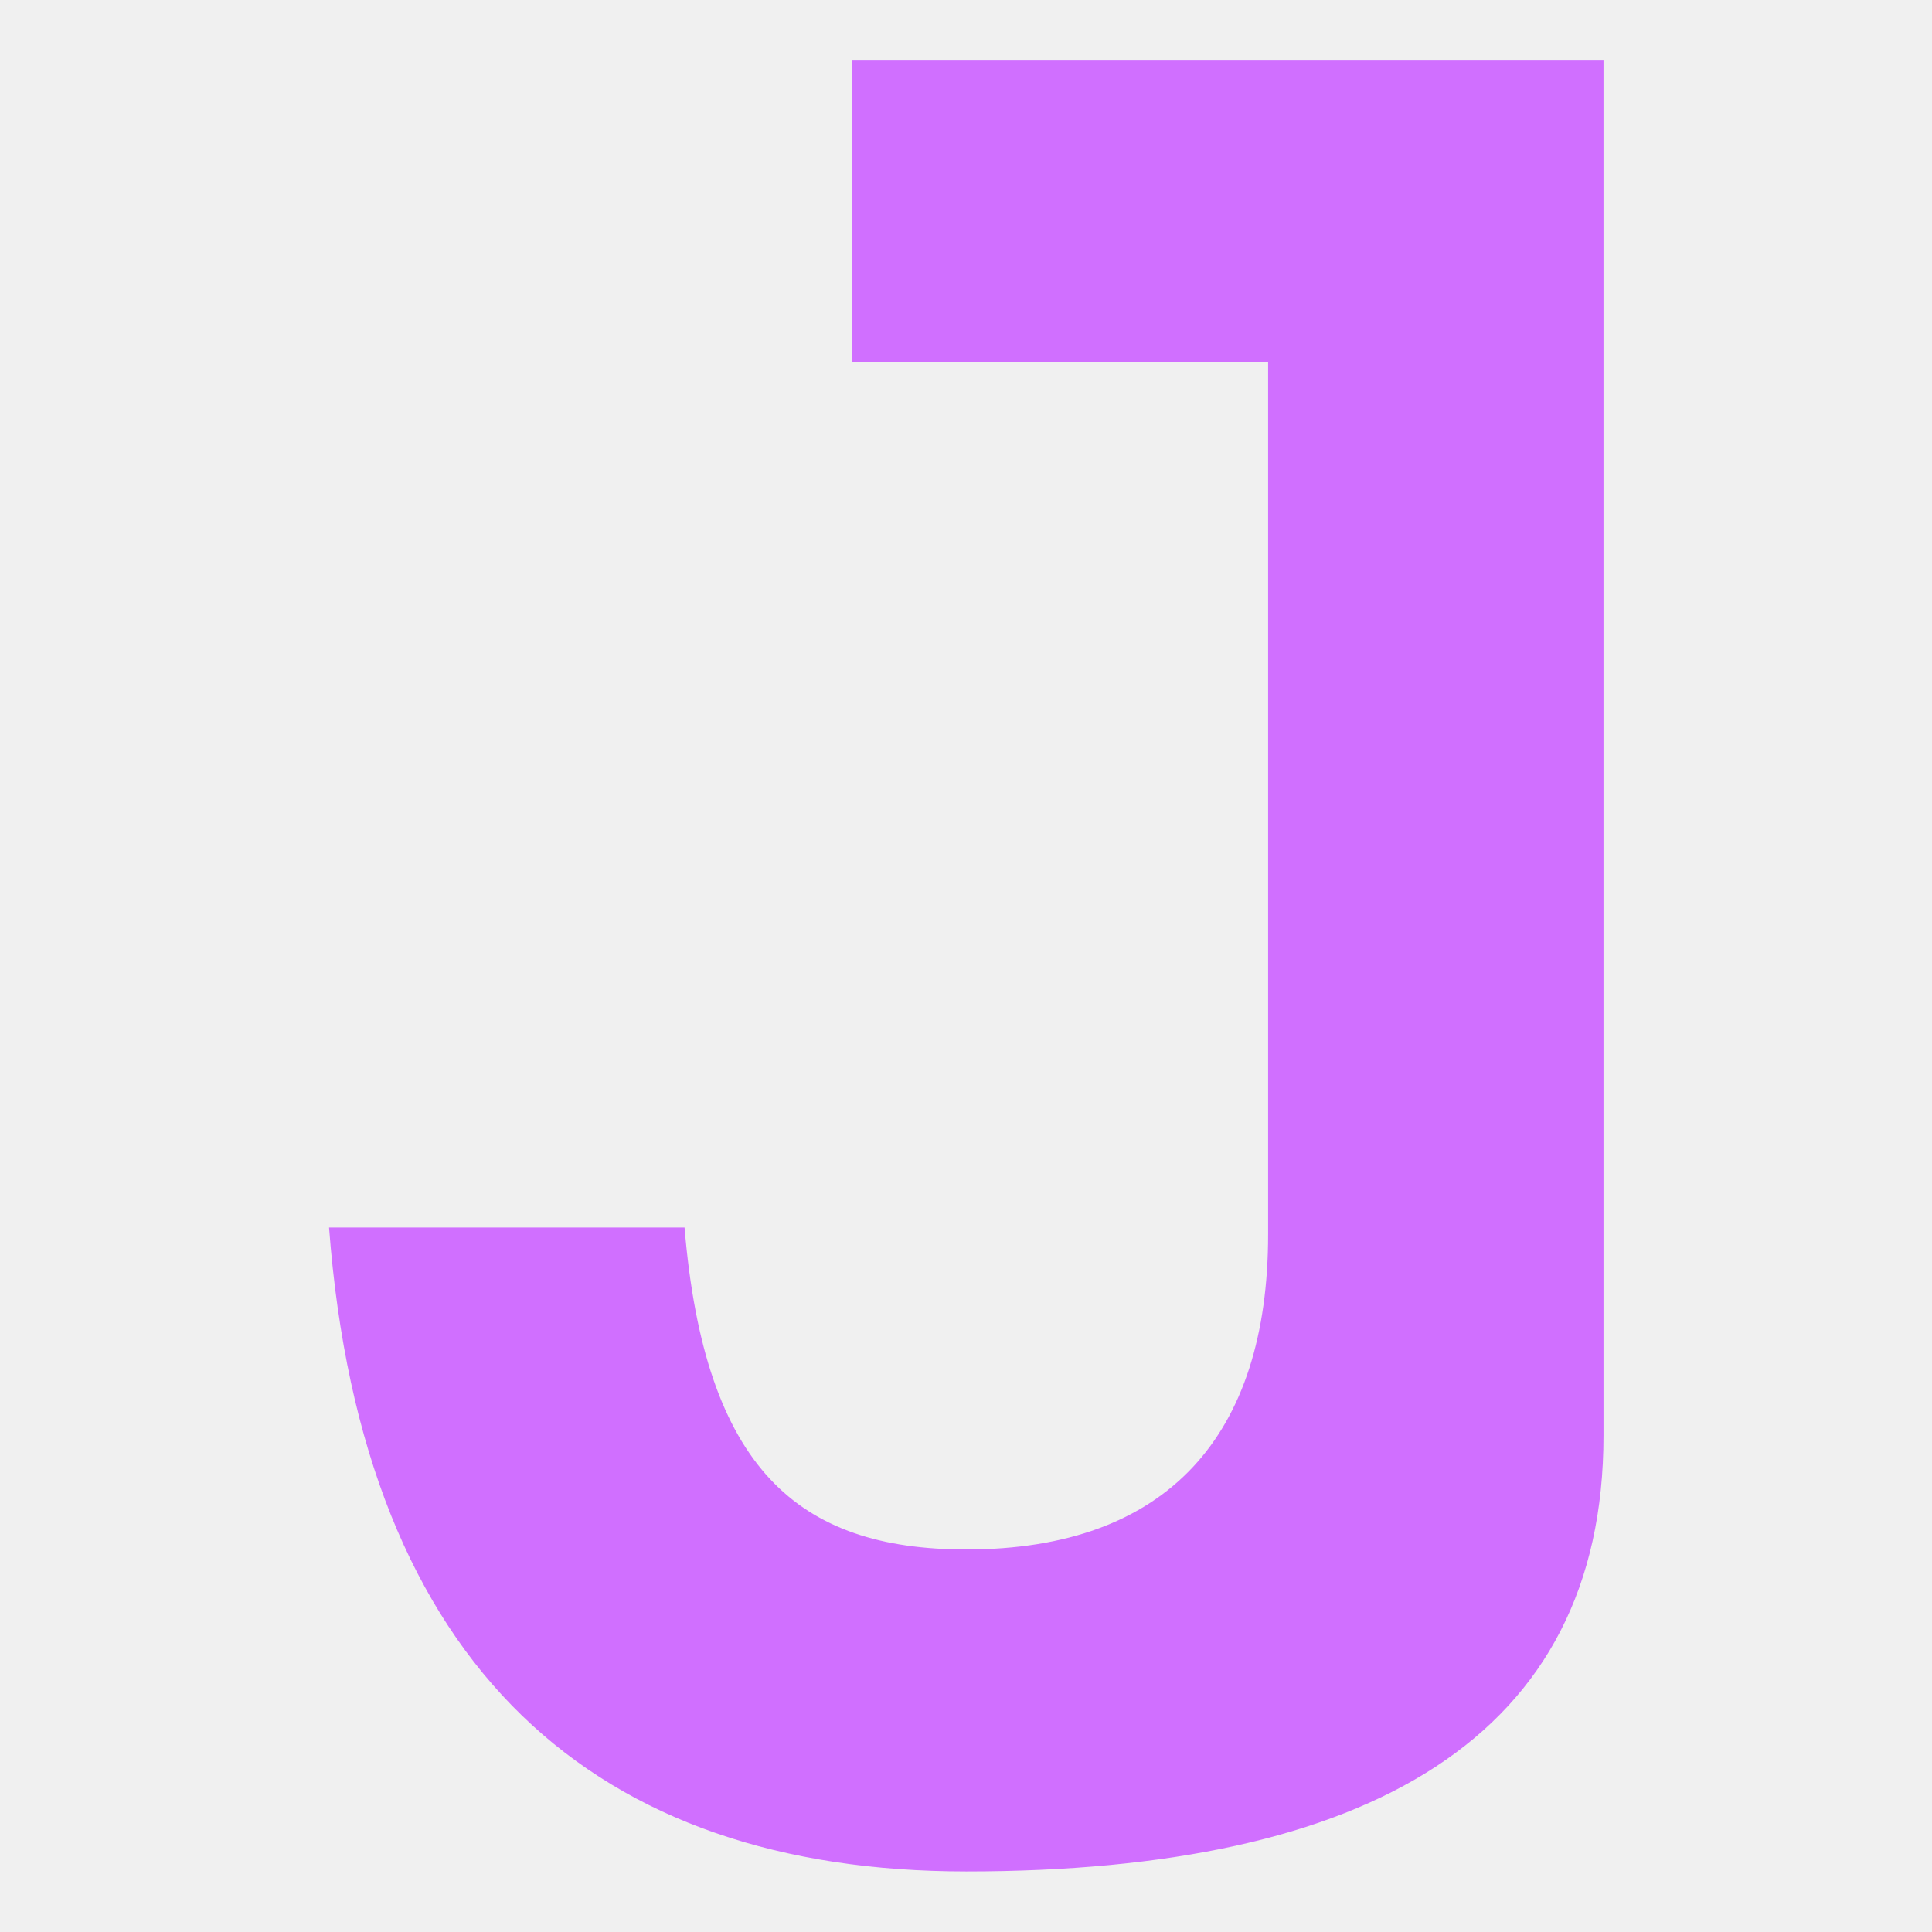
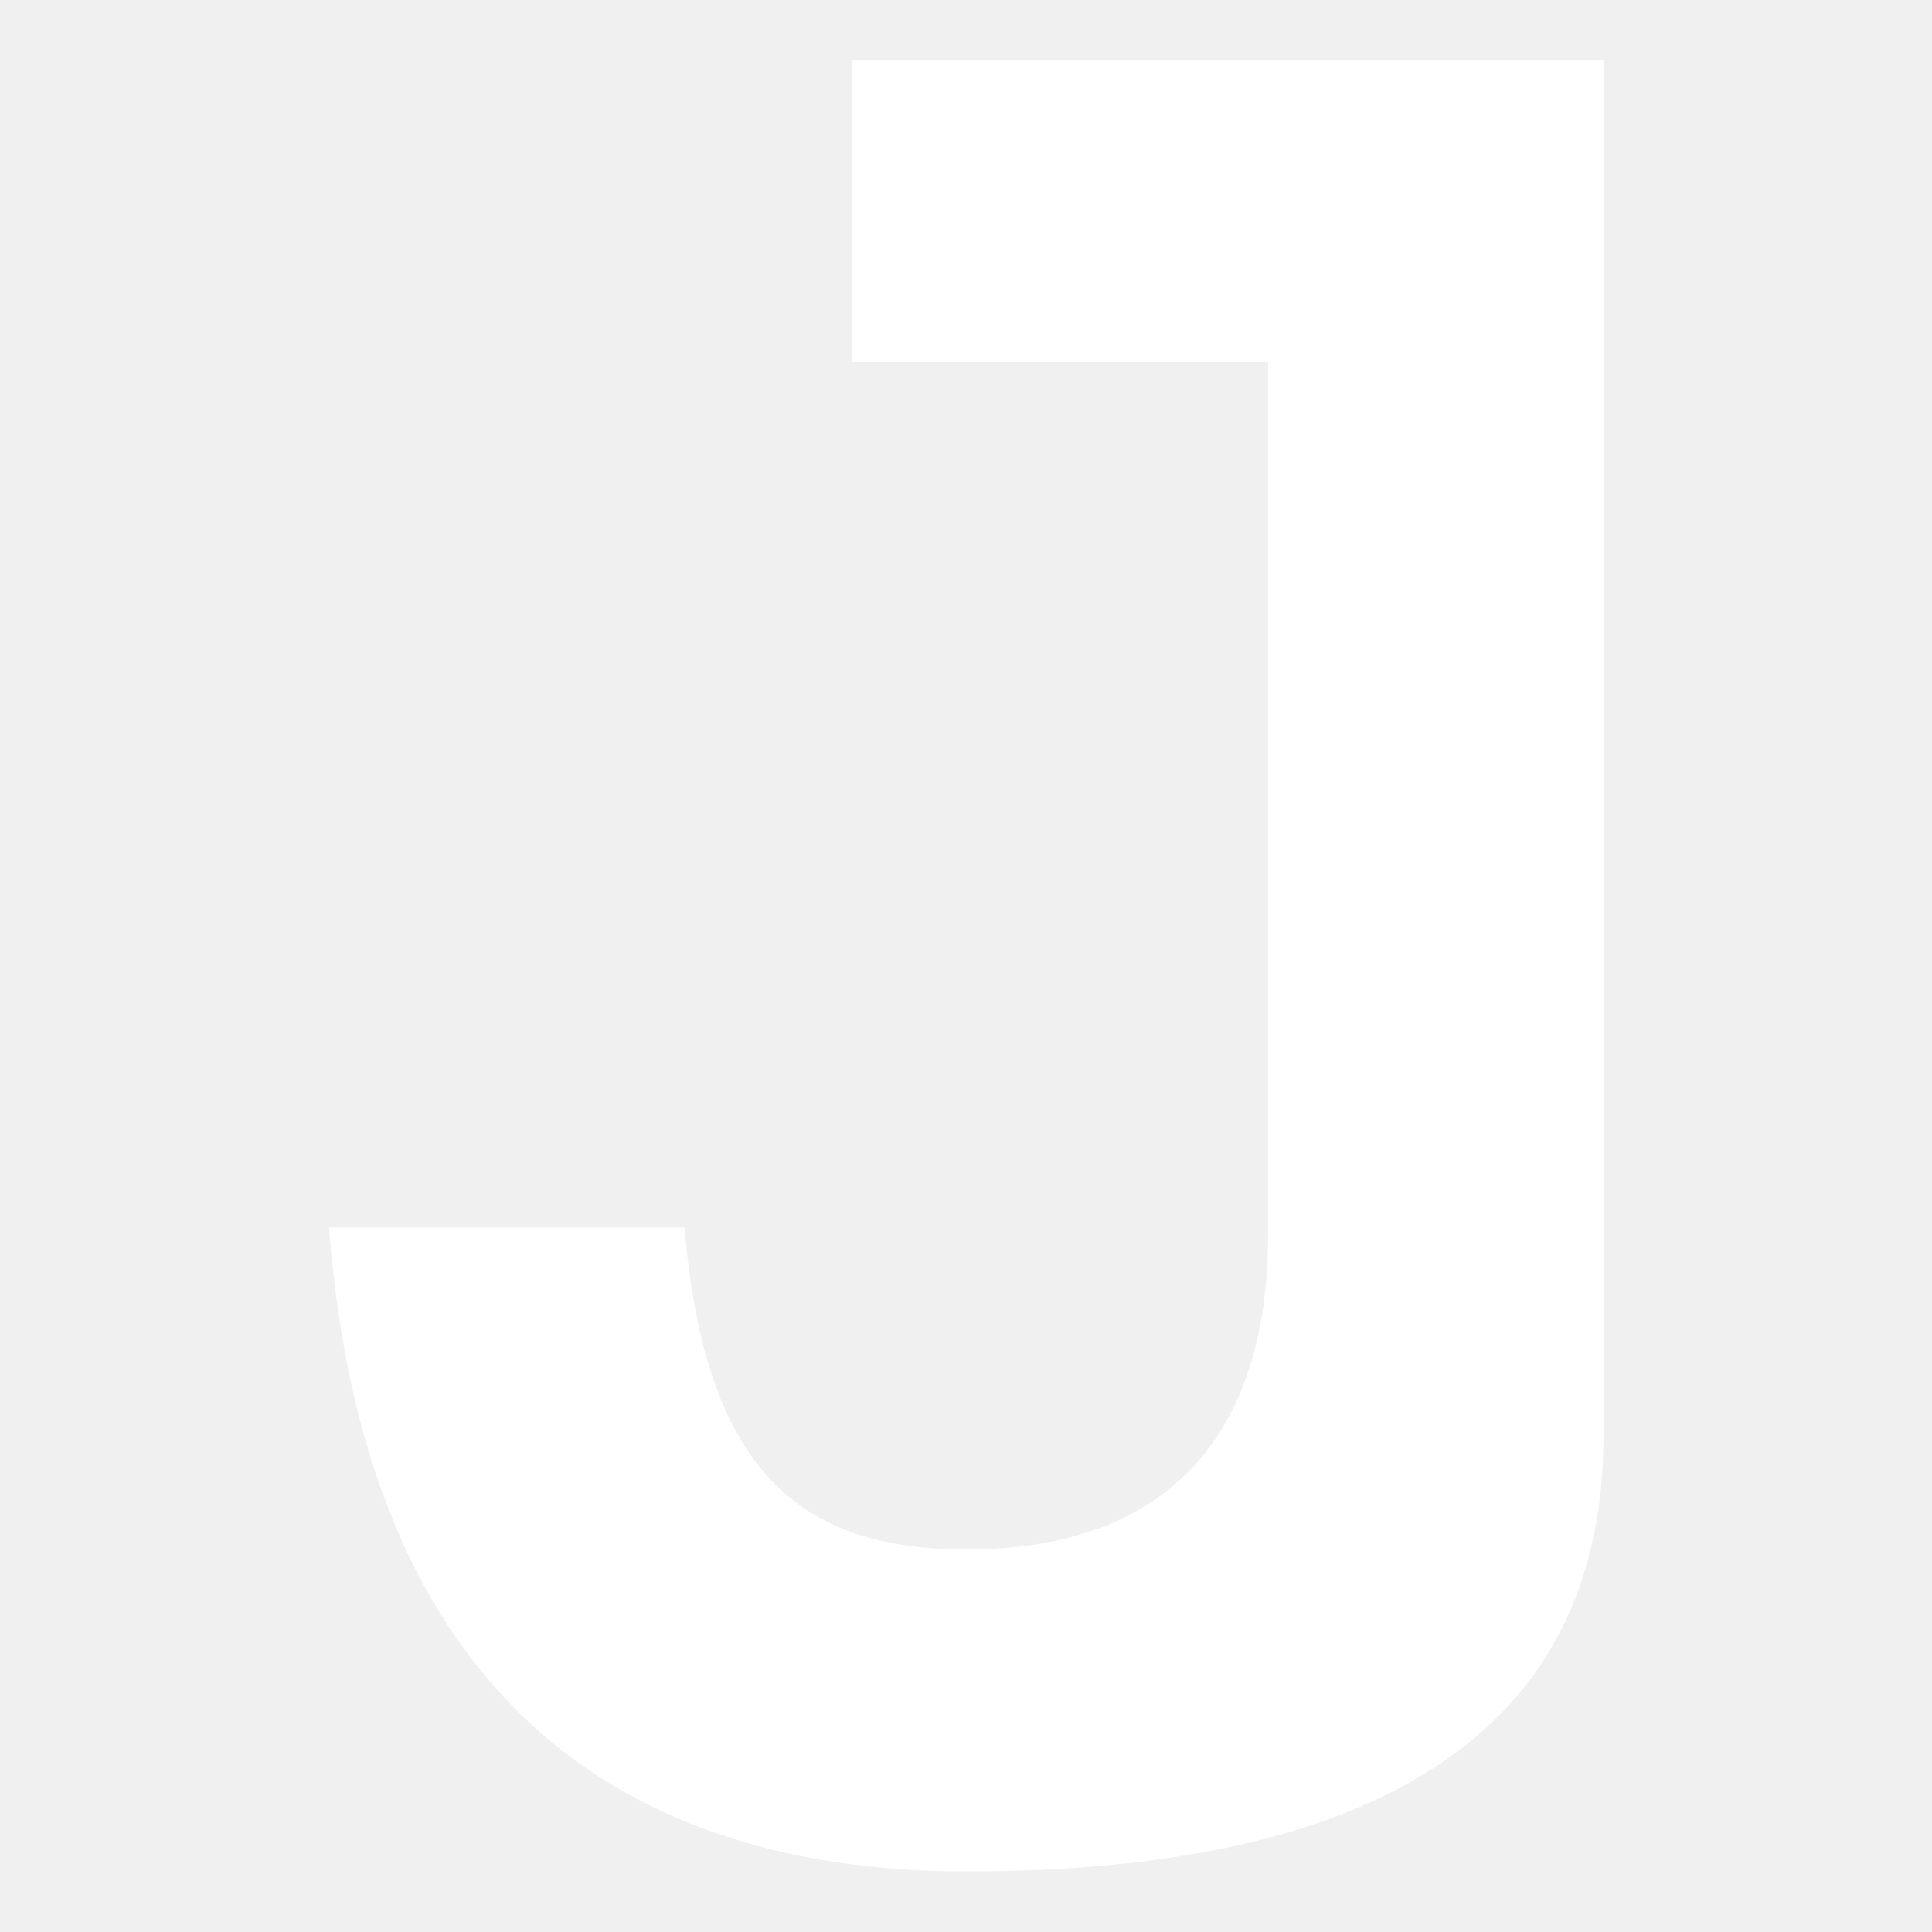
<svg xmlns="http://www.w3.org/2000/svg" viewBox="0 0 64 64" role="img" aria-label="J">
-   <path transform="translate(10.9 2) scale(0.2222)" fill="#d06fff" d="M78 0H190V205C190 250 155 270 95 270C40 270 5 240 0 174H53C56 210 70 222 95 222C125 222 140 205 140 175V45H78Z" />
+   <path transform="translate(10.9 2) scale(0.2222)" fill="#ffffff" d="M78 0H190V205C190 250 155 270 95 270C40 270 5 240 0 174H53C56 210 70 222 95 222C125 222 140 205 140 175V45H78Z" />
</svg>
